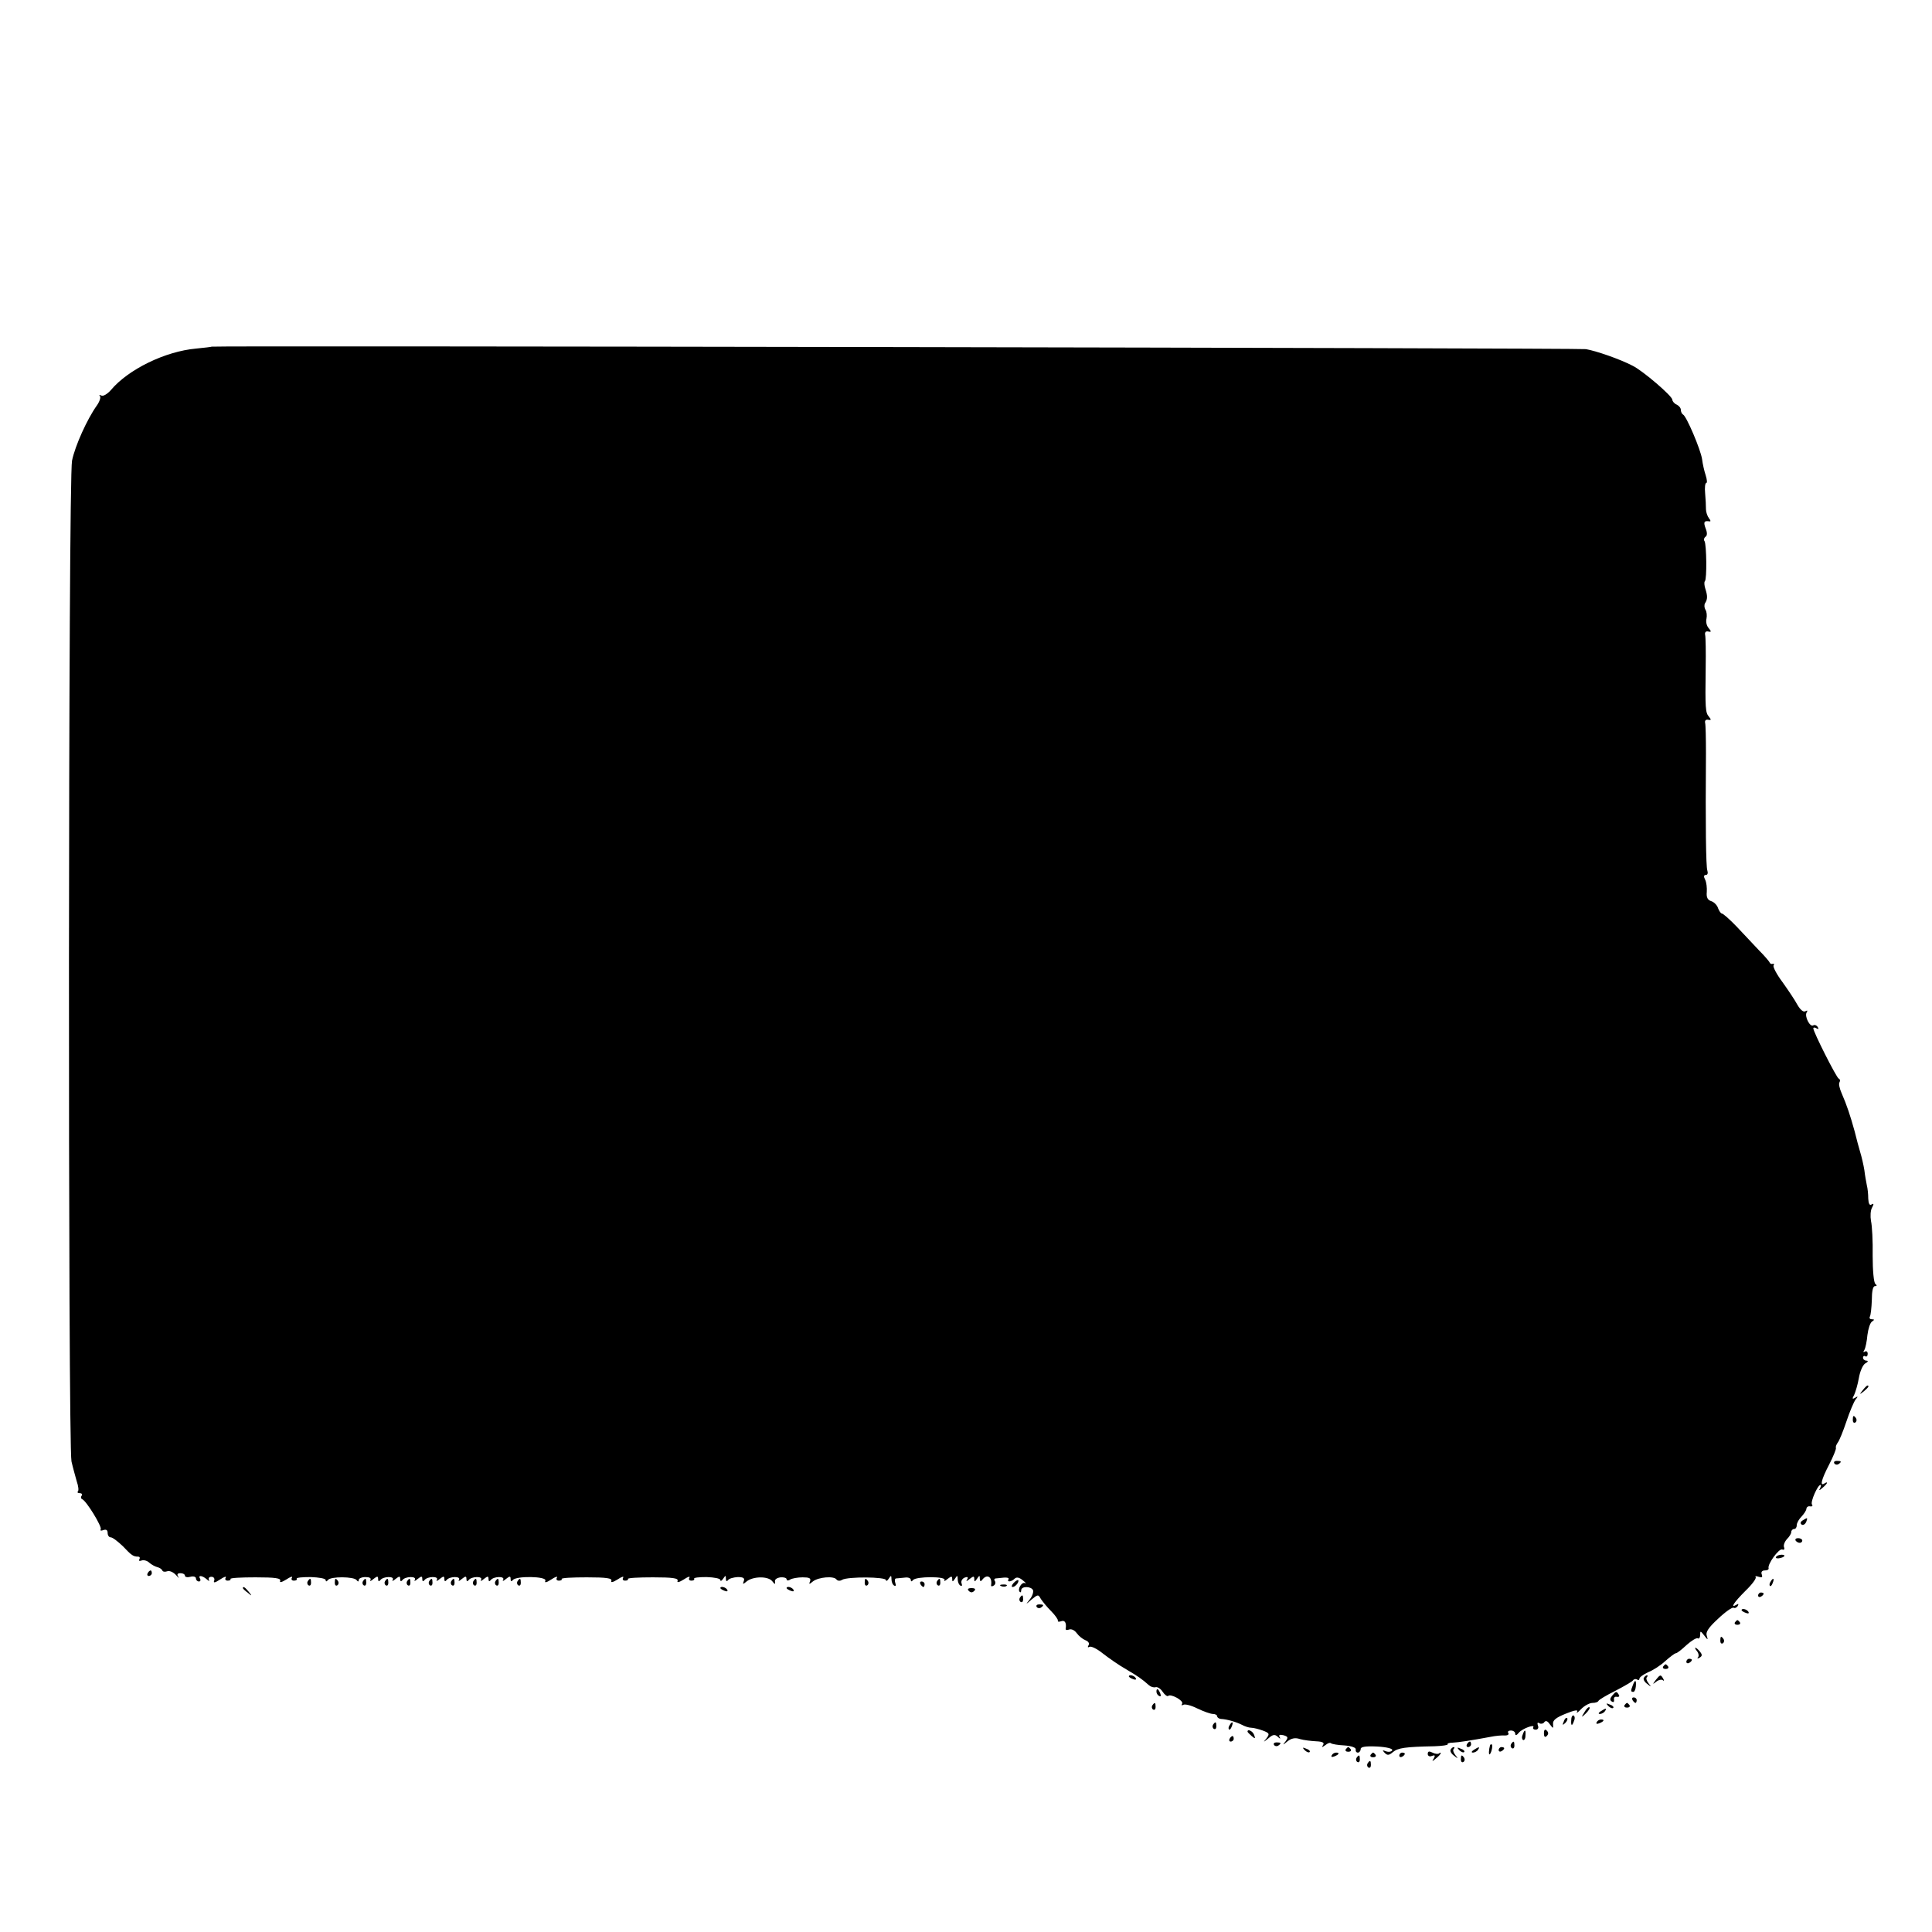
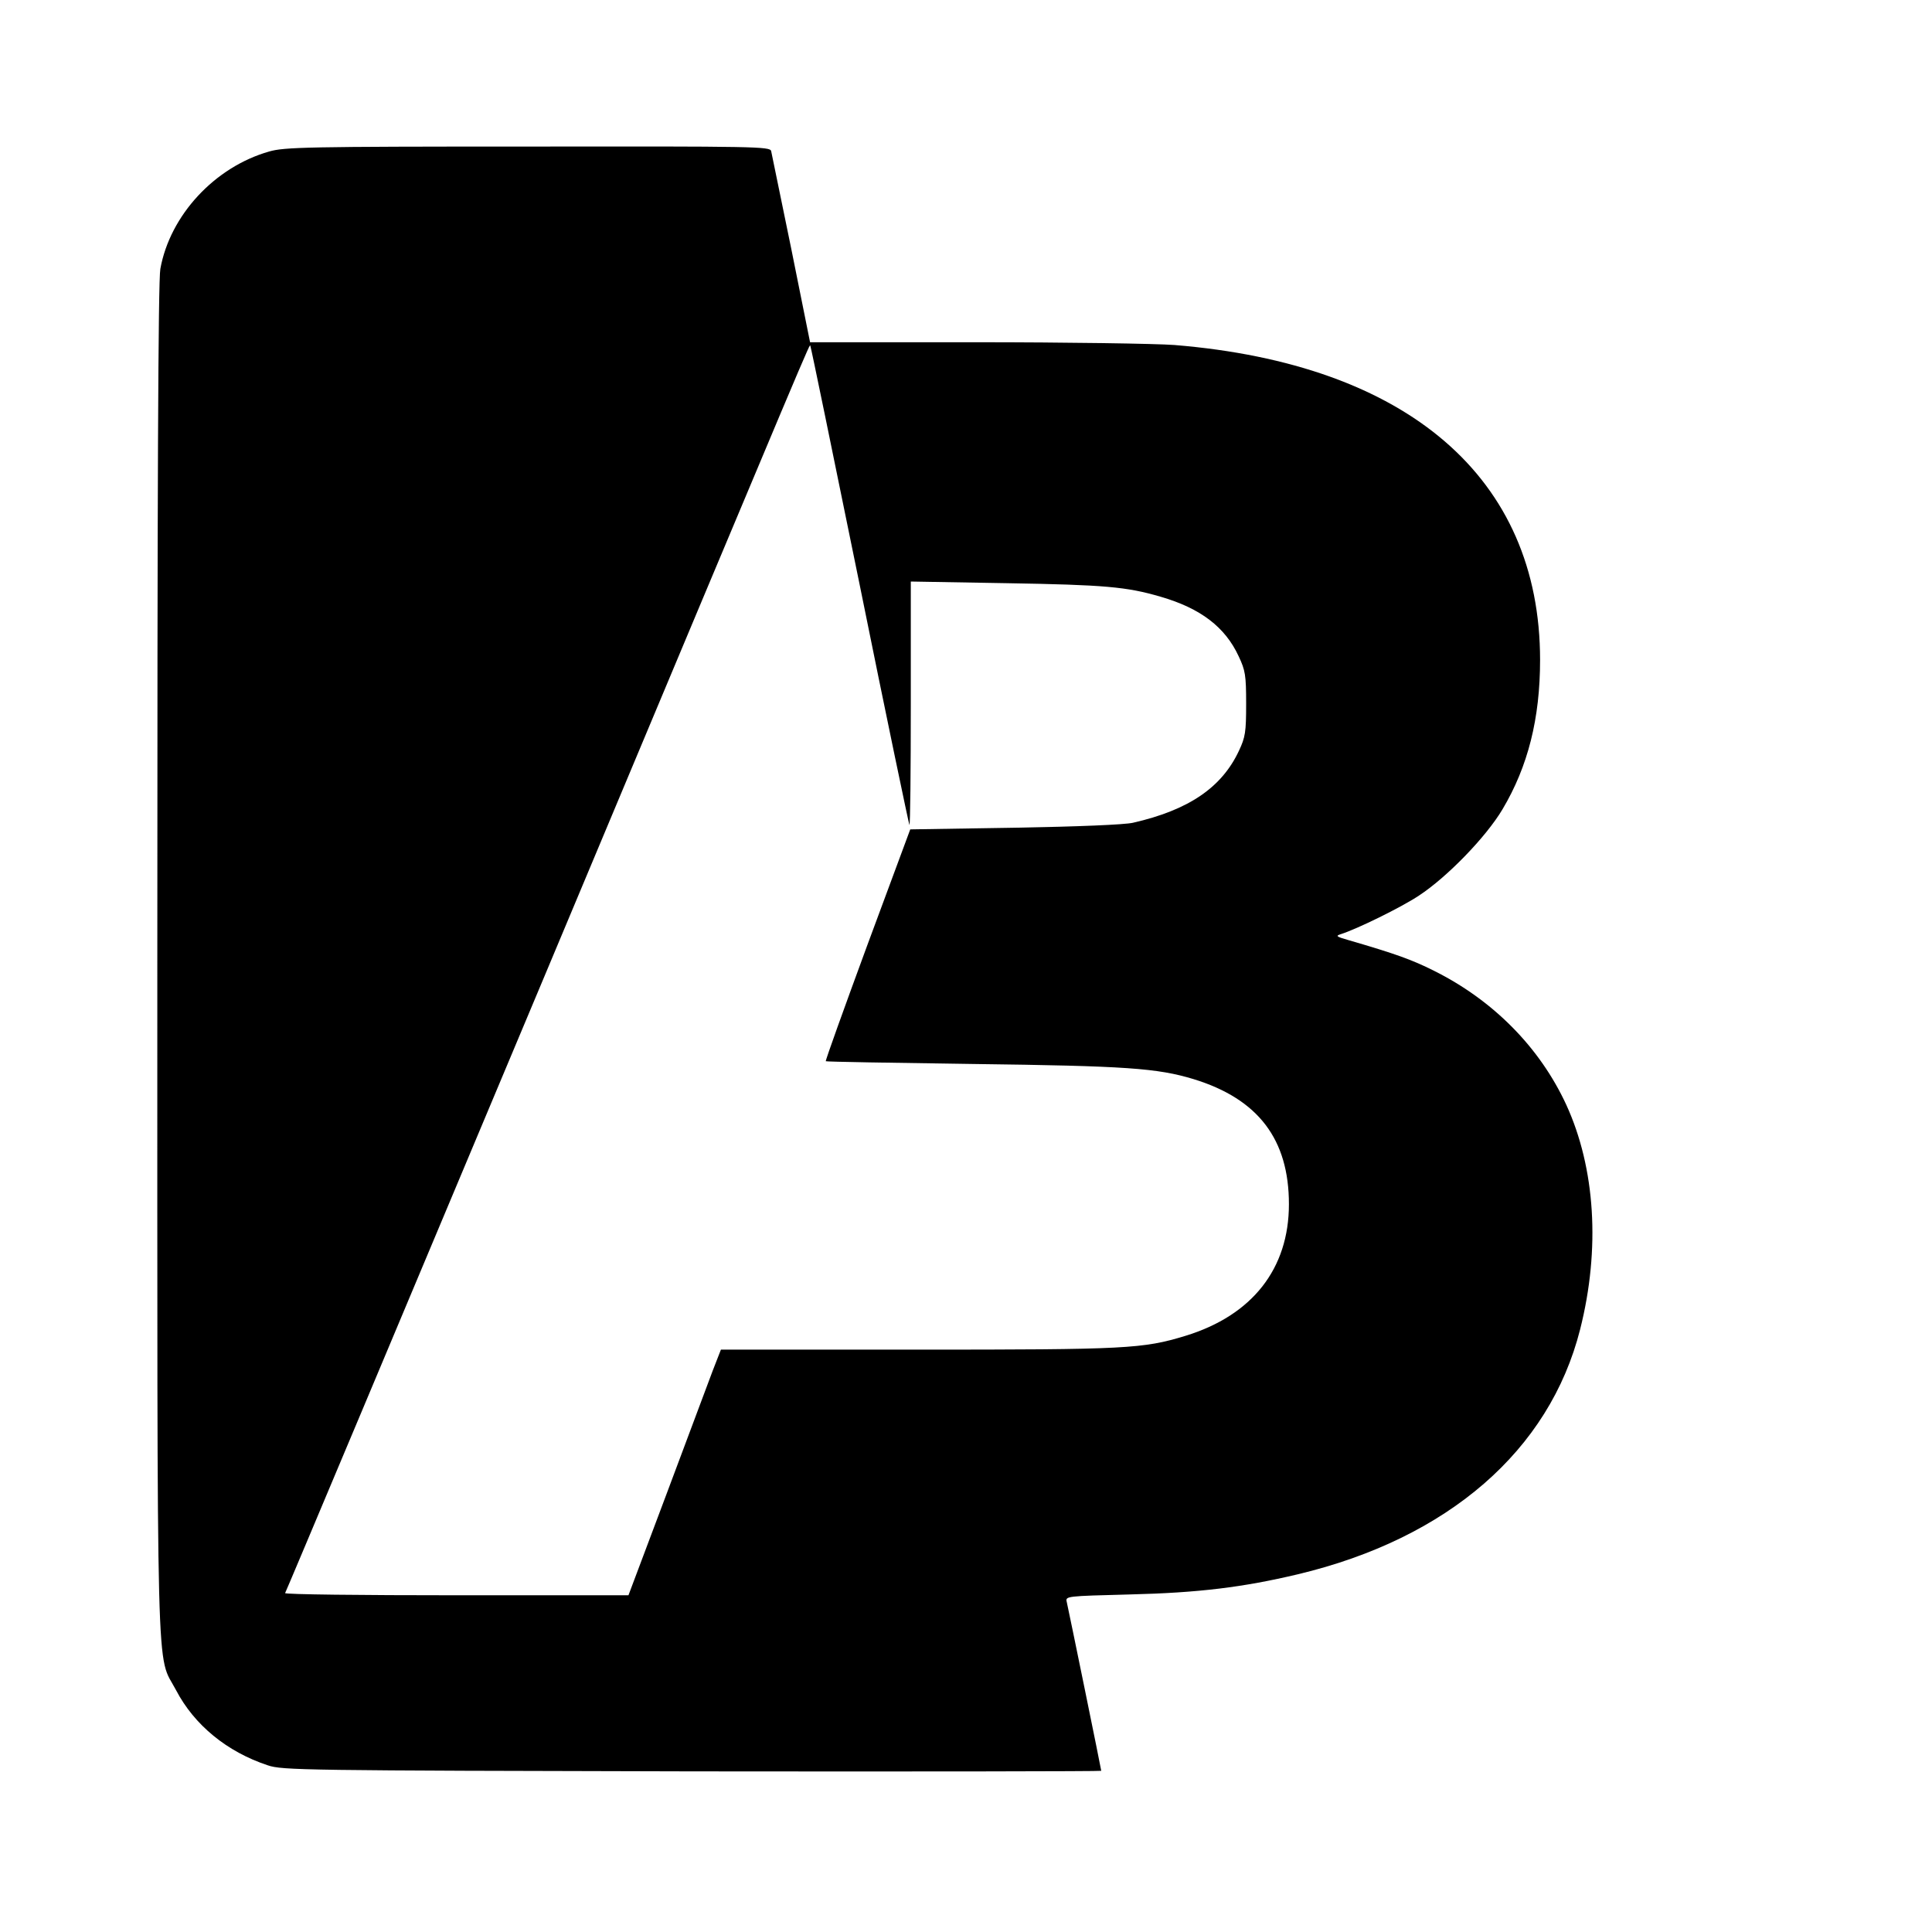
<svg xmlns="http://www.w3.org/2000/svg" version="1.0" width="700pt" height="700pt" viewBox="0 0 700 700" preserveAspectRatio="xMidYMid meet">
  <g transform="translate(0,700) scale(0.1,-0.1)" fill="#000000" stroke="none">
-     <path d="M767 5744 c-1 -1 -27 -4 -57 -7 -111 -10 -245 -75 -308 -150 -13 -15 -29 -24 -35 -20 -7 3 -9 3 -5 -2 4 -4 -1 -20 -11 -34 -35 -49 -79 -146 -90 -200 -14 -65 -15 -3563 -2 -3626 5 -22 14 -54 19 -72 6 -17 8 -34 4 -37 -3 -3 0 -6 7 -6 7 0 10 -4 7 -9 -4 -5 -3 -11 2 -13 15 -6 72 -99 67 -109 -3 -5 1 -6 9 -3 11 4 16 0 16 -10 0 -9 5 -16 11 -16 7 0 26 -15 44 -32 32 -34 38 -38 56 -38 5 0 7 -4 4 -10 -3 -5 0 -7 8 -4 8 3 21 -1 28 -8 8 -7 21 -14 29 -16 8 -2 16 -7 18 -12 2 -5 10 -6 18 -3 8 3 22 -3 32 -14 9 -10 13 -13 8 -6 -6 9 -3 13 8 13 9 0 16 -4 16 -9 0 -5 9 -7 20 -4 11 3 20 0 20 -6 0 -6 5 -11 11 -11 5 0 7 5 4 10 -9 14 8 12 24 -2 8 -7 11 -8 8 -2 -3 6 1 11 9 11 8 0 13 -6 10 -14 -4 -9 3 -8 21 4 15 10 24 13 21 7 -4 -6 -1 -11 7 -11 8 0 12 3 10 6 -2 4 39 6 91 6 71 0 93 -3 89 -13 -3 -7 6 -5 22 5 15 10 24 13 21 7 -4 -6 -1 -11 7 -11 8 0 12 3 10 7 -2 4 20 6 50 6 30 -1 55 -5 55 -11 0 -6 3 -6 8 0 9 14 95 13 104 0 5 -7 8 -6 8 1 0 5 11 10 24 10 15 0 22 -4 18 -11 -3 -5 2 -4 11 4 14 11 17 11 17 0 0 -9 3 -10 8 -4 10 14 53 15 45 1 -4 -6 1 -5 10 3 14 11 17 11 17 0 0 -9 3 -10 8 -4 10 14 53 15 45 1 -4 -6 1 -5 10 3 14 11 17 11 17 0 0 -9 3 -10 8 -4 10 14 53 15 45 1 -4 -6 1 -5 10 3 14 11 17 11 17 0 0 -9 3 -10 8 -4 10 14 53 15 45 1 -4 -6 1 -5 10 3 14 11 17 11 17 0 0 -9 3 -10 8 -4 10 14 53 15 45 1 -4 -6 1 -5 10 3 14 11 17 11 17 0 0 -9 3 -10 8 -4 10 14 53 15 45 1 -4 -6 1 -5 10 3 14 11 17 11 17 0 0 -9 3 -10 8 -4 11 16 124 14 118 -2 -4 -9 4 -7 21 4 15 10 24 13 21 7 -4 -6 -1 -11 7 -11 8 0 12 3 10 6 -2 4 39 6 91 6 71 0 93 -3 89 -13 -3 -7 6 -5 22 5 15 10 24 13 21 7 -4 -6 -1 -11 7 -11 8 0 12 3 10 6 -2 4 39 6 91 6 71 0 93 -3 89 -13 -3 -7 6 -5 22 5 15 10 24 13 21 7 -4 -6 -1 -11 7 -11 8 0 12 3 10 7 -2 4 18 6 45 6 28 -1 50 -5 50 -11 0 -5 5 -3 10 5 9 13 10 13 10 0 0 -9 3 -11 8 -5 4 6 20 10 35 11 20 0 26 -4 22 -14 -5 -13 -3 -13 10 -2 23 19 78 20 93 1 9 -12 12 -12 10 -2 -2 8 6 14 20 16 12 1 22 -2 22 -7 0 -5 6 -6 13 -1 6 4 27 8 45 8 24 0 31 -3 27 -14 -5 -12 -3 -12 10 -1 20 16 77 21 86 7 4 -5 13 -6 20 -1 20 12 159 11 159 -1 0 -5 5 -3 10 5 8 13 10 13 10 -2 0 -9 4 -20 10 -23 6 -3 7 1 4 9 -3 9 -2 16 2 17 5 0 19 2 32 3 12 2 22 -2 22 -8 0 -7 3 -7 8 -1 10 14 123 14 114 0 -3 -5 2 -4 11 4 14 11 17 11 17 0 0 -11 2 -11 10 1 8 13 10 13 10 -2 0 -9 4 -20 10 -23 5 -3 7 0 4 8 -3 8 2 17 11 21 11 4 14 2 9 -7 -5 -8 -2 -7 9 2 14 11 17 11 17 0 0 -11 2 -11 10 1 9 13 10 13 10 0 0 -9 3 -11 8 -5 17 24 38 13 33 -18 -1 -5 3 -6 9 -2 6 3 8 11 5 16 -4 5 -3 9 2 10 4 0 18 2 30 3 12 1 20 -1 17 -6 -7 -11 10 -10 22 2 7 7 17 5 30 -6 10 -8 14 -13 8 -10 -12 6 -29 -23 -19 -32 3 -3 5 0 5 6 0 16 37 15 43 0 2 -7 -3 -22 -12 -33 -16 -20 -16 -20 7 0 22 18 24 19 33 2 6 -9 22 -29 37 -44 15 -15 26 -31 25 -35 -2 -4 4 -5 12 -2 13 5 20 -6 16 -28 0 -4 5 -5 13 -2 8 3 20 -3 27 -13 8 -11 22 -22 32 -26 11 -4 15 -12 11 -18 -4 -7 -3 -9 3 -6 6 4 28 -7 49 -24 22 -17 59 -43 84 -57 44 -26 57 -35 83 -58 7 -6 17 -9 24 -7 6 2 18 -5 25 -16 8 -12 17 -18 20 -16 9 10 58 -17 51 -28 -3 -6 -2 -7 4 -4 6 4 29 -2 51 -13 23 -11 48 -20 57 -20 8 0 15 -4 15 -8 0 -5 6 -9 13 -10 23 -1 56 -11 76 -21 11 -6 26 -11 35 -11 8 0 27 -5 41 -10 24 -9 26 -12 14 -28 -13 -16 -13 -16 7 0 16 14 23 15 34 5 8 -8 11 -8 6 0 -4 7 1 9 14 6 17 -5 18 -8 8 -22 -12 -15 -11 -15 7 0 14 11 28 14 45 8 14 -4 40 -7 58 -8 24 -1 31 -5 26 -13 -6 -10 -5 -10 8 -1 8 7 17 10 20 7 3 -3 26 -7 49 -8 26 -2 43 -8 41 -15 -1 -6 2 -11 8 -11 5 0 10 6 10 13 0 8 17 11 60 9 36 -2 58 -8 54 -14 -3 -5 -13 -7 -23 -3 -13 5 -13 4 -4 -6 10 -10 16 -9 30 3 18 15 45 19 150 21 28 1 50 4 48 7 -2 3 6 6 18 6 22 1 67 8 137 21 19 4 43 6 53 5 9 0 15 3 12 9 -4 5 1 9 9 9 9 0 16 -5 16 -12 0 -7 5 -6 13 4 12 15 61 33 52 19 -2 -4 2 -8 9 -8 8 0 12 7 8 15 -3 10 -1 13 6 8 6 -3 14 -1 17 4 5 7 12 5 20 -7 13 -17 13 -17 12 0 -2 14 11 24 46 38 32 13 46 15 41 7 -4 -7 3 -3 15 10 12 12 30 22 41 22 10 0 20 3 22 8 2 4 29 20 61 36 31 16 60 33 63 37 3 5 10 7 15 4 5 -4 9 -2 9 3 0 5 14 15 31 23 18 7 46 25 63 41 17 15 34 28 38 28 4 0 21 13 39 30 18 16 36 27 41 24 4 -3 8 3 8 12 0 16 1 16 15 -2 13 -17 14 -17 9 -1 -5 13 6 30 41 62 26 25 51 42 56 40 4 -3 11 0 15 6 4 8 3 9 -4 5 -25 -15 -10 8 32 50 24 23 41 46 37 50 -3 4 2 4 11 1 12 -4 15 -2 11 9 -3 8 1 14 11 14 9 0 15 3 14 8 -5 14 37 72 49 68 7 -3 10 1 7 8 -3 7 2 20 10 29 9 9 16 20 16 26 0 6 5 11 10 11 6 0 10 6 10 14 0 8 8 22 18 32 9 10 17 22 17 28 1 6 7 10 14 8 7 -1 10 2 6 7 -6 10 21 71 31 71 3 0 2 -6 -2 -13 -5 -8 -2 -8 9 2 18 15 23 26 7 16 -17 -11 -11 14 17 68 15 29 26 56 25 61 -2 4 2 13 7 20 5 6 19 40 31 76 12 36 27 71 33 79 10 12 9 13 -1 7 -11 -7 -12 -4 -4 10 5 11 13 38 17 61 4 24 14 47 23 53 10 5 12 10 5 10 -7 0 -13 5 -13 11 0 5 4 8 8 5 5 -3 9 1 9 9 0 8 -5 11 -10 8 -6 -4 -7 -1 -2 6 4 7 9 31 11 54 3 23 10 45 17 49 9 6 9 8 -1 8 -7 0 -10 4 -7 10 3 5 6 32 7 60 0 31 4 50 11 50 8 0 8 3 2 8 -6 4 -10 49 -10 102 1 52 -2 109 -6 126 -3 17 -2 39 4 49 7 13 6 16 -2 11 -7 -5 -11 3 -12 21 0 15 -2 37 -5 48 -2 11 -7 36 -9 55 -3 19 -10 49 -15 65 -5 17 -14 50 -20 75 -16 58 -29 97 -47 138 -8 18 -12 36 -8 41 3 5 2 11 -3 13 -8 3 -92 169 -92 182 0 4 5 4 12 0 7 -4 8 -3 4 5 -4 6 -11 9 -16 6 -12 -8 -33 33 -24 47 4 7 3 8 -5 4 -7 -4 -18 5 -29 24 -9 17 -34 54 -54 82 -21 28 -35 55 -32 60 3 5 2 7 -3 6 -4 -2 -9 0 -11 4 -1 4 -19 25 -40 46 -20 22 -57 60 -81 86 -24 25 -48 46 -52 46 -4 0 -10 9 -14 19 -3 11 -15 23 -25 26 -13 4 -18 14 -16 33 1 15 -1 35 -6 45 -6 11 -5 17 3 17 6 0 8 7 5 16 -5 14 -7 161 -5 425 0 52 -1 102 -3 110 -2 8 3 13 11 11 11 -2 12 0 3 11 -13 15 -14 29 -12 177 1 58 0 112 -2 120 -2 9 3 14 11 12 12 -3 12 0 2 12 -8 9 -11 24 -8 35 2 10 1 25 -4 32 -4 7 -5 18 -1 24 9 14 9 26 1 51 -4 12 -5 25 -2 28 8 7 6 132 -1 145 -4 5 -2 12 3 16 7 4 7 15 1 30 -9 24 -6 29 14 26 5 -1 4 4 -2 11 -6 8 -11 23 -11 33 0 11 -1 37 -3 58 -2 20 0 37 4 37 4 0 3 12 -2 28 -5 15 -11 41 -13 58 -5 35 -57 157 -69 162 -4 2 -8 10 -8 17 0 7 -7 15 -15 19 -8 3 -15 11 -16 18 0 13 -107 105 -144 123 -46 24 -133 54 -169 60 -33 4 -4974 13 -4979 9z" />
-     <path d="M6749 1963 c-13 -16 -12 -17 4 -4 16 13 21 21 13 21 -2 0 -10 -8 -17 -17z" />
-     <path d="M6713 1855 c0 -8 4 -12 9 -9 5 3 6 10 3 15 -9 13 -12 11 -12 -6z" />
-     <path d="M6646 1698 c3 -5 10 -6 15 -3 13 9 11 12 -6 12 -8 0 -12 -4 -9 -9z" />
-     <path d="M6531 1491 c-8 -5 -9 -11 -3 -15 5 -3 12 1 16 9 6 17 6 18 -13 6z" />
-     <path d="M6506 1418 c3 -4 9 -8 15 -8 5 0 9 4 9 8 0 5 -7 9 -15 9 -8 0 -12 -4 -9 -9z" />
-     <path d="M6435 1359 c-3 -4 2 -6 10 -5 21 3 28 13 10 13 -9 0 -18 -4 -20 -8z" />
-     <path d="M535 1300 c-3 -5 -1 -10 4 -10 6 0 11 5 11 10 0 6 -2 10 -4 10 -3 0 -8 -4 -11 -10z" />
-     <path d="M1115 1271 c-3 -5 -2 -12 3 -15 5 -3 9 1 9 9 0 17 -3 19 -12 6z" />
-     <path d="M1213 1265 c0 -8 4 -12 9 -9 5 3 6 10 3 15 -9 13 -12 11 -12 -6z" />
-     <path d="M1315 1271 c-3 -5 -2 -12 3 -15 5 -3 9 1 9 9 0 17 -3 19 -12 6z" />
-     <path d="M1395 1271 c-3 -5 -2 -12 3 -15 5 -3 9 1 9 9 0 17 -3 19 -12 6z" />
-     <path d="M1475 1271 c-3 -5 -2 -12 3 -15 5 -3 9 1 9 9 0 17 -3 19 -12 6z" />
-     <path d="M1555 1271 c-3 -5 -2 -12 3 -15 5 -3 9 1 9 9 0 17 -3 19 -12 6z" />
-     <path d="M1635 1271 c-3 -5 -2 -12 3 -15 5 -3 9 1 9 9 0 17 -3 19 -12 6z" />
-     <path d="M1715 1271 c-3 -5 -2 -12 3 -15 5 -3 9 1 9 9 0 17 -3 19 -12 6z" />
-     <path d="M1795 1271 c-3 -5 -2 -12 3 -15 5 -3 9 1 9 9 0 17 -3 19 -12 6z" />
-     <path d="M1875 1271 c-3 -5 -2 -12 3 -15 5 -3 9 1 9 9 0 17 -3 19 -12 6z" />
-     <path d="M3133 1265 c0 -8 4 -12 9 -9 5 3 6 10 3 15 -9 13 -12 11 -12 -6z" />
-     <path d="M3395 1271 c-3 -5 -2 -12 3 -15 5 -3 9 1 9 9 0 17 -3 19 -12 6z" />
-     <path d="M3672 1264 c-7 -8 -8 -14 -3 -14 10 0 25 19 20 25 -2 1 -10 -3 -17 -11z" />
-     <path d="M6415 1269 c-4 -6 -5 -12 -2 -15 2 -3 7 2 10 11 7 17 1 20 -8 4z" />
-     <path d="M3335 1260 c3 -5 8 -10 11 -10 2 0 4 5 4 10 0 6 -5 10 -11 10 -5 0 -7 -4 -4 -10z" />
-     <path d="M3628 1253 c7 -3 16 -2 19 1 4 3 -2 6 -13 5 -11 0 -14 -3 -6 -6z" />
-     <path d="M880 1246 c0 -2 8 -10 18 -17 15 -13 16 -12 3 4 -13 16 -21 21 -21 13z" />
-     <path d="M2610 1246 c0 -2 7 -7 16 -10 8 -3 12 -2 9 4 -6 10 -25 14 -25 6z" />
-     <path d="M2850 1246 c0 -2 7 -7 16 -10 8 -3 12 -2 9 4 -6 10 -25 14 -25 6z" />
-     <path d="M3510 1236 c7 -7 13 -7 20 0 6 6 3 10 -10 10 -13 0 -16 -4 -10 -10z" />
-     <path d="M6370 1219 c0 -5 5 -7 10 -4 6 3 10 8 10 11 0 2 -4 4 -10 4 -5 0 -10 -5 -10 -11z" />
-     <path d="M3695 1211 c-3 -5 -2 -12 3 -15 5 -3 9 1 9 9 0 17 -3 19 -12 6z" />
-     <path d="M3756 1178 c3 -5 10 -6 15 -3 13 9 11 12 -6 12 -8 0 -12 -4 -9 -9z" />
-     <path d="M6310 1166 c0 -2 7 -7 16 -10 8 -3 12 -2 9 4 -6 10 -25 14 -25 6z" />
-     <path d="M6286 1122 c-3 -5 1 -9 9 -9 8 0 12 4 9 9 -3 4 -7 8 -9 8 -2 0 -6 -4 -9 -8z" />
-     <path d="M6233 1055 c0 -8 4 -12 9 -9 5 3 6 10 3 15 -9 13 -12 11 -12 -6z" />
-     <path d="M6149 1017 c6 -8 7 -18 3 -22 -4 -5 -1 -5 6 -1 10 6 10 11 1 22 -6 8 -14 14 -16 14 -3 0 0 -6 6 -13z" />
-     <path d="M6110 979 c0 -5 5 -7 10 -4 6 3 10 8 10 11 0 2 -4 4 -10 4 -5 0 -10 -5 -10 -11z" />
-     <path d="M6026 962 c-3 -5 1 -9 9 -9 8 0 12 4 9 9 -3 4 -7 8 -9 8 -2 0 -6 -4 -9 -8z" />
-     <path d="M4090 926 c0 -2 7 -7 16 -10 8 -3 12 -2 9 4 -6 10 -25 14 -25 6z" />
-     <path d="M5956 921 c-3 -5 2 -15 12 -22 15 -12 16 -12 5 2 -7 9 -10 19 -6 22 3 4 4 7 0 7 -3 0 -8 -4 -11 -9z" />
-     <path d="M5999 913 c-12 -16 -12 -17 2 -6 9 7 20 9 24 5 5 -4 5 -1 1 6 -9 16 -11 15 -27 -5z" />
-     <path d="M5916 894 c-8 -20 -8 -24 2 -24 4 0 8 9 9 20 2 24 -3 26 -11 4z" />
-     <path d="M4190 871 c0 -6 4 -13 10 -16 6 -3 7 1 4 9 -7 18 -14 21 -14 7z" />
-     <path d="M5841 856 c-8 -10 -9 -16 -1 -21 6 -4 9 -1 8 7 -2 7 3 12 10 10 8 -1 11 2 7 8 -8 13 -10 13 -24 -4z" />
-     <path d="M5915 840 c3 -5 8 -10 11 -10 2 0 4 5 4 10 0 6 -5 10 -11 10 -5 0 -7 -4 -4 -10z" />
-     <path d="M4175 821 c-3 -5 -2 -12 3 -15 5 -3 9 1 9 9 0 17 -3 19 -12 6z" />
-     <path d="M5827 819 c7 -7 15 -10 18 -7 3 3 -2 9 -12 12 -14 6 -15 5 -6 -5z" />
-     <path d="M5886 822 c-3 -5 1 -9 9 -9 8 0 12 4 9 9 -3 4 -7 8 -9 8 -2 0 -6 -4 -9 -8z" />
-     <path d="M5741 797 c-13 -21 -12 -21 5 -5 10 10 16 20 13 22 -3 3 -11 -5 -18 -17z" />
-     <path d="M5800 800 c-9 -6 -10 -10 -3 -10 6 0 15 5 18 10 8 12 4 12 -15 0z" />
-     <path d="M5693 769 c-2 -23 3 -25 10 -4 4 8 3 16 -1 19 -4 3 -9 -4 -9 -15z" />
-     <path d="M5666 763 c-6 -14 -5 -15 5 -6 7 7 10 15 7 18 -3 3 -9 -2 -12 -12z" />
-     <path d="M5785 760 c-3 -6 1 -7 9 -4 18 7 21 14 7 14 -6 0 -13 -4 -16 -10z" />
-     <path d="M4395 751 c-3 -5 -2 -12 3 -15 5 -3 9 1 9 9 0 17 -3 19 -12 6z" />
-     <path d="M4455 749 c-4 -6 -5 -12 -2 -15 2 -3 7 2 10 11 7 17 1 20 -8 4z" />
-     <path d="M5594 720 c0 -13 4 -16 10 -10 7 7 7 13 0 20 -6 6 -10 3 -10 -10z" />
-     <path d="M4520 726 c0 -2 7 -9 15 -16 13 -11 14 -10 9 4 -5 14 -24 23 -24 12z" />
-     <path d="M5517 715 c-4 -8 -3 -16 1 -19 4 -3 9 4 9 15 2 23 -3 25 -10 4z" />
-     <path d="M4455 700 c-3 -5 -1 -10 4 -10 6 0 11 5 11 10 0 6 -2 10 -4 10 -3 0 -8 -4 -11 -10z" />
-     <path d="M4616 678 c3 -5 10 -6 15 -3 13 9 11 12 -6 12 -8 0 -12 -4 -9 -9z" />
-     <path d="M5315 680 c-3 -5 -1 -10 4 -10 6 0 11 5 11 10 0 6 -2 10 -4 10 -3 0 -8 -4 -11 -10z" />
-     <path d="M5475 681 c-3 -5 -2 -12 3 -15 5 -3 9 1 9 9 0 17 -3 19 -12 6z" />
-     <path d="M5399 678 c-5 -18 -6 -38 -1 -34 7 8 12 36 6 36 -2 0 -4 -1 -5 -2z" />
-     <path d="M4727 659 c7 -7 15 -10 18 -7 3 3 -2 9 -12 12 -14 6 -15 5 -6 -5z" />
-     <path d="M4876 662 c-3 -5 1 -9 9 -9 8 0 12 4 9 9 -3 4 -7 8 -9 8 -2 0 -6 -4 -9 -8z" />
-     <path d="M5256 661 c-3 -5 2 -15 12 -22 15 -12 16 -12 5 2 -7 9 -10 19 -6 22 3 4 4 7 0 7 -3 0 -8 -4 -11 -9z" />
-     <path d="M5287 659 c7 -7 15 -10 18 -7 3 3 -2 9 -12 12 -14 6 -15 5 -6 -5z" />
-     <path d="M5340 660 c-9 -6 -10 -10 -3 -10 6 0 15 5 18 10 8 12 4 12 -15 0z" />
-     <path d="M5430 659 c0 -5 5 -7 10 -4 6 3 10 8 10 11 0 2 -4 4 -10 4 -5 0 -10 -5 -10 -11z" />
-     <path d="M5173 645 c0 -7 7 -11 15 -7 11 4 13 2 7 -9 -8 -12 -6 -12 8 0 9 7 17 16 17 19 0 3 -3 2 -6 -1 -4 -3 -14 -2 -24 3 -12 6 -17 5 -17 -5z" />
-     <path d="M4825 640 c-3 -6 1 -7 9 -4 18 7 21 14 7 14 -6 0 -13 -4 -16 -10z" />
-     <path d="M4966 642 c-3 -5 1 -9 9 -9 8 0 12 4 9 9 -3 4 -7 8 -9 8 -2 0 -6 -4 -9 -8z" />
-     <path d="M5070 639 c0 -5 5 -7 10 -4 6 3 10 8 10 11 0 2 -4 4 -10 4 -5 0 -10 -5 -10 -11z" />
-     <path d="M4915 631 c-3 -5 -2 -12 3 -15 5 -3 9 1 9 9 0 17 -3 19 -12 6z" />
-     <path d="M5293 625 c0 -8 4 -12 9 -9 5 3 6 10 3 15 -9 13 -12 11 -12 -6z" />
-     <path d="M4955 611 c-3 -5 -2 -12 3 -15 5 -3 9 1 9 9 0 17 -3 19 -12 6z" />
+     <path d="M975 6451 c-197 -56 -359 -231 -394 -425 -8 -42 -11 -803 -11 -2505 0 -2714 -5 -2506 68 -2645 66 -126 184 -223 332 -272 52 -18 129 -19 1538 -22 815 -1 1482 0 1482 2 0 5 -117 577 -125 612 -5 21 -2 21 228 27 250 6 411 26 609 73 545 130 912 449 1023 887 74 292 55 585 -50 814 -96 208 -265 379 -480 486 -80 40 -138 61 -310 111 -42 12 -47 15 -28 21 60 19 219 97 284 140 102 67 243 212 303 313 92 155 136 328 136 541 0 659 -479 1072 -1325 1141 -66 5 -390 10 -720 10 l-600 0 -68 338 c-38 185 -71 345 -73 355 -5 16 -55 17 -882 16 -800 0 -882 -2 -937 -18z m2140 -1571 c96 -475 178 -866 180 -869 3 -2 5 195 5 439 l0 443 348 -6 c355 -6 434 -13 557 -49 145 -42 234 -110 283 -216 24 -51 27 -68 27 -172 0 -103 -3 -121 -26 -170 -62 -133 -182 -215 -384 -261 -30 -7 -199 -14 -428 -18 l-379 -6 -155 -418 c-85 -231 -153 -420 -151 -422 2 -2 242 -6 533 -10 556 -7 668 -15 800 -55 234 -72 345 -218 345 -453 0 -234 -133 -403 -375 -477 -154 -47 -213 -50 -972 -50 l-711 0 -30 -77 c-16 -43 -91 -243 -167 -446 l-138 -367 -624 0 c-343 0 -622 3 -620 8 3 4 426 1011 941 2238 996 2376 958 2286 962 2281 2 -2 82 -392 179 -867z" />
  </g>
</svg>
